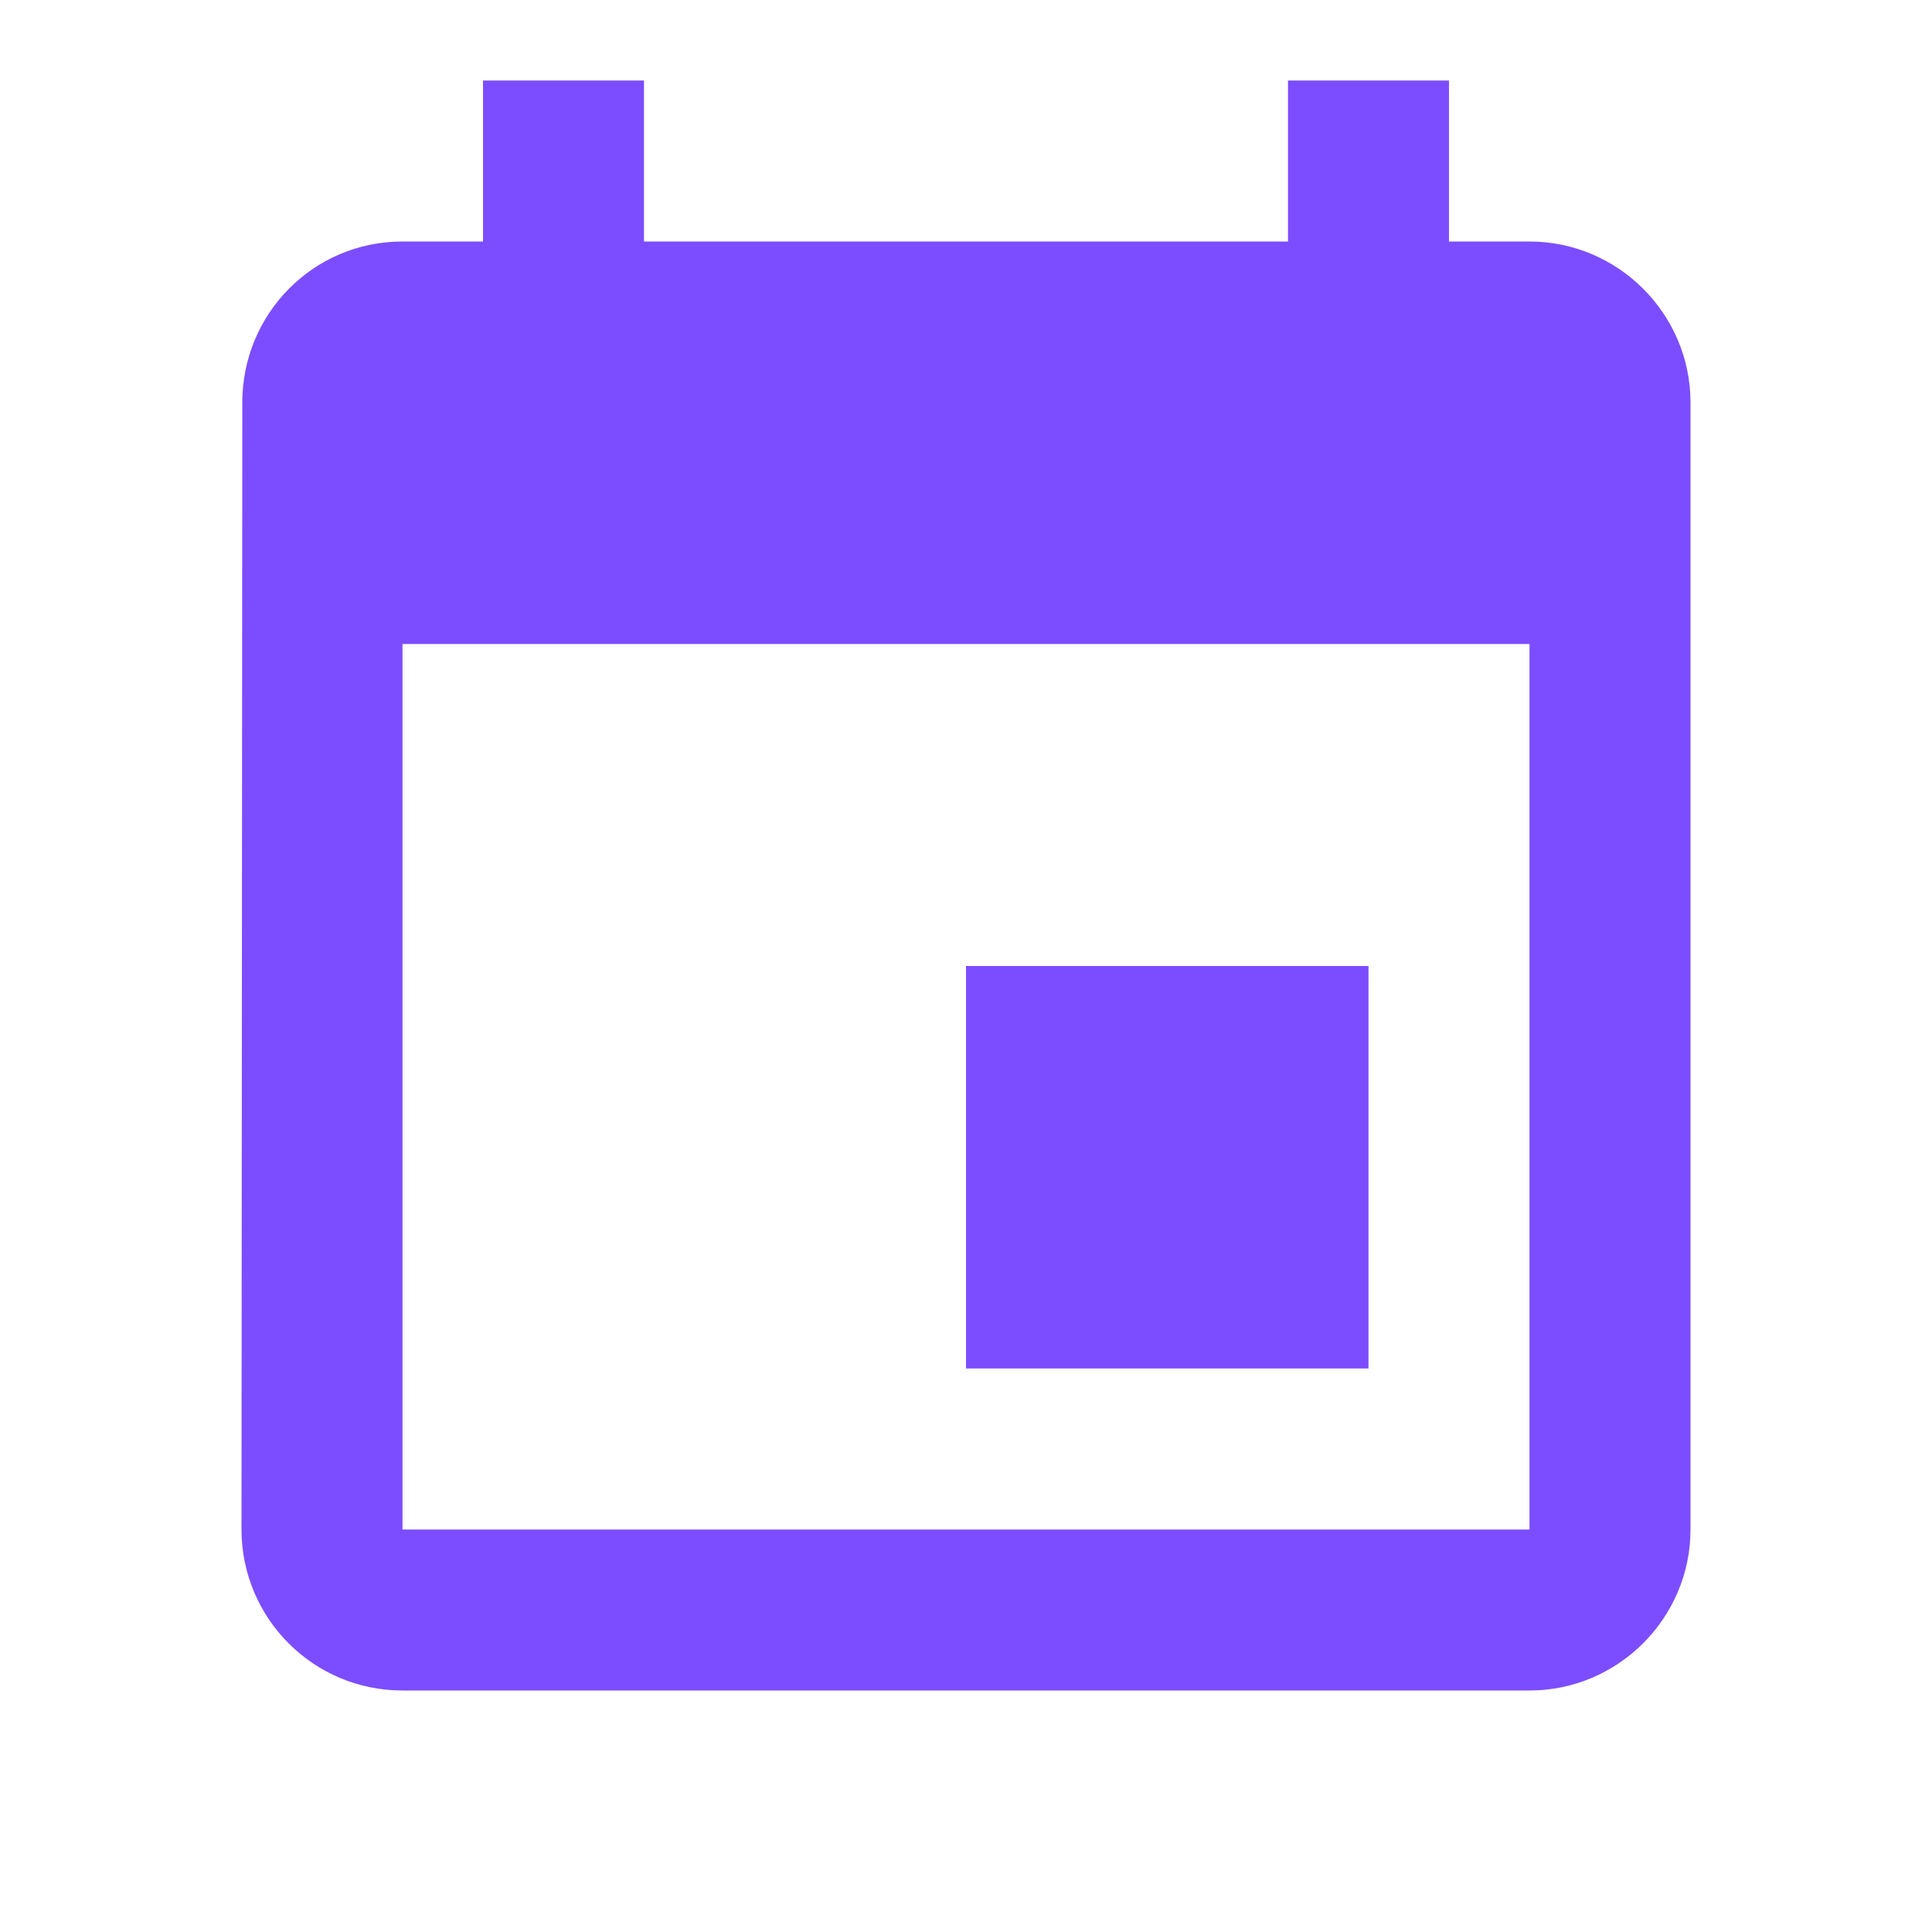
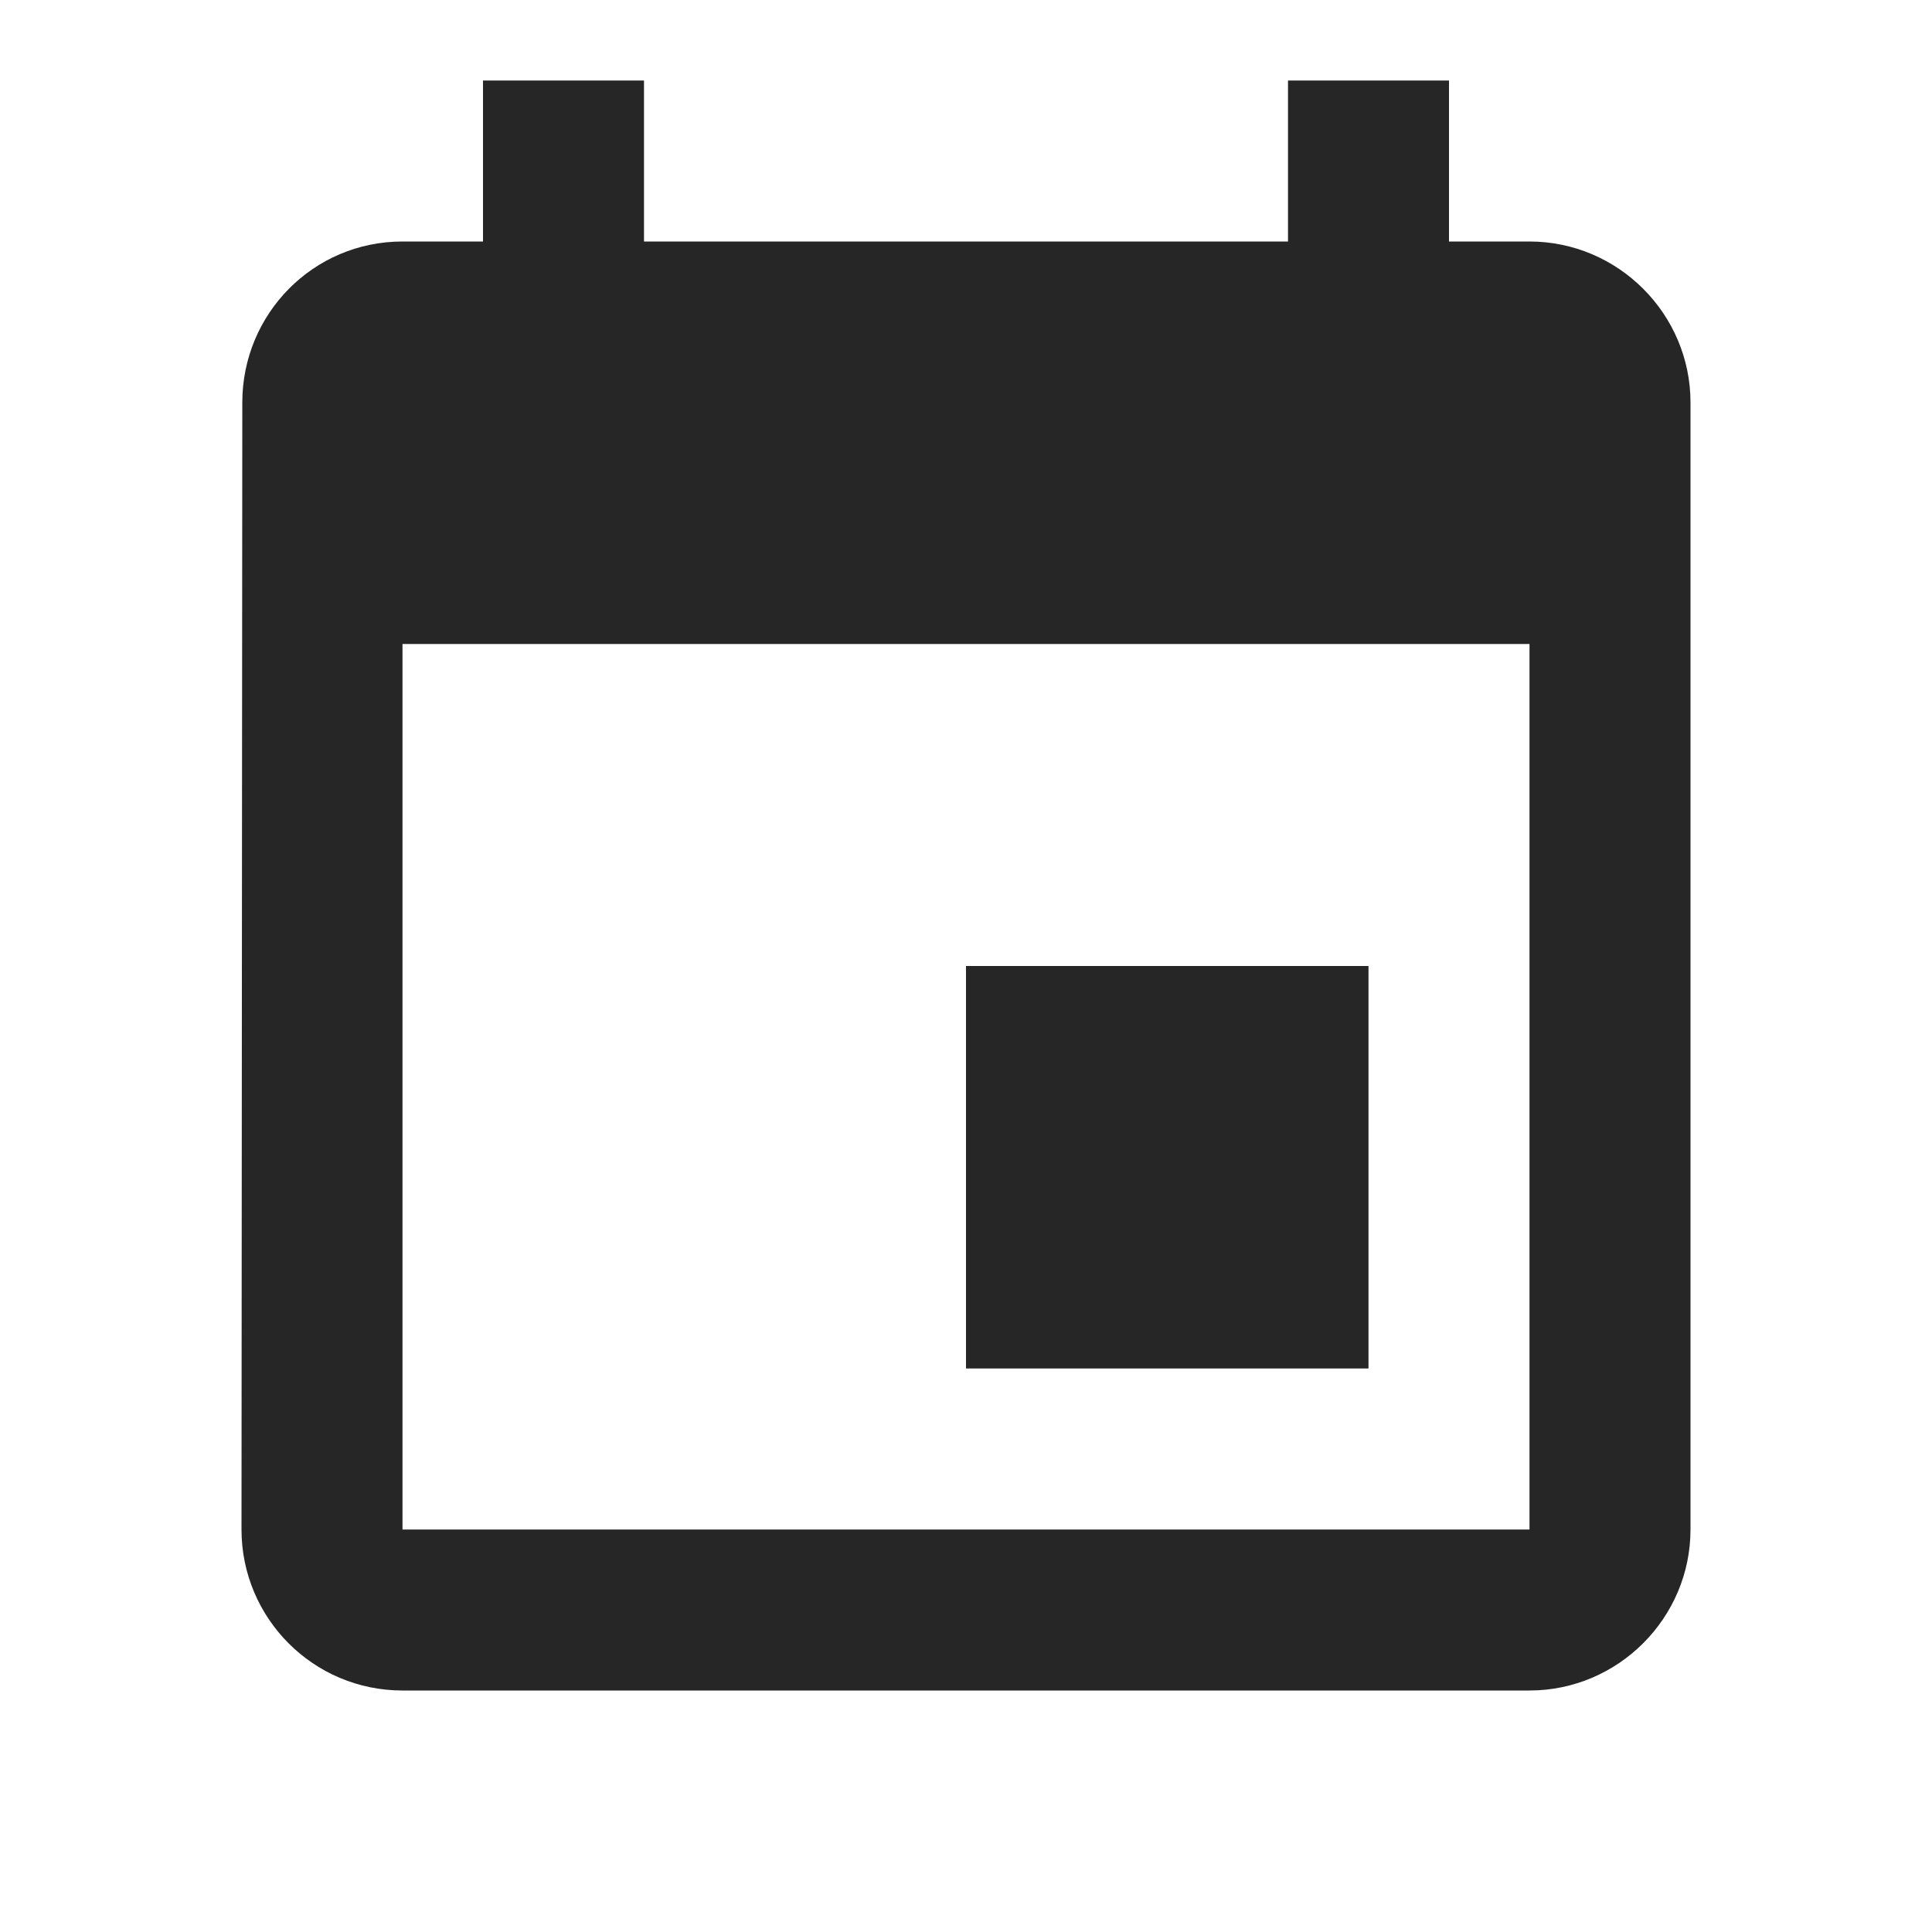
<svg xmlns="http://www.w3.org/2000/svg" width="24" height="24" viewBox="0 0 24 24">
-   <path fill="#7c4dff" d="M17 12h-5v5h5v-5zM16 1v2H8V1H6v2H5c-1.11 0-1.99.9-1.99 2L3 19c0 1.1.89 2 2 2h14c1.1 0 2-.9 2-2V5c0-1.1-.9-2-2-2h-1V1h-2zm3 18H5V8h14v11z" />
+   <path fill="#262626" d="M17 12h-5v5h5v-5zM16 1v2H8V1H6v2H5c-1.11 0-1.99.9-1.99 2L3 19c0 1.1.89 2 2 2h14c1.1 0 2-.9 2-2V5c0-1.1-.9-2-2-2h-1V1h-2zm3 18H5V8h14v11z" />
  <path d="M0 0h24v24H0z" fill="none" />
</svg>
